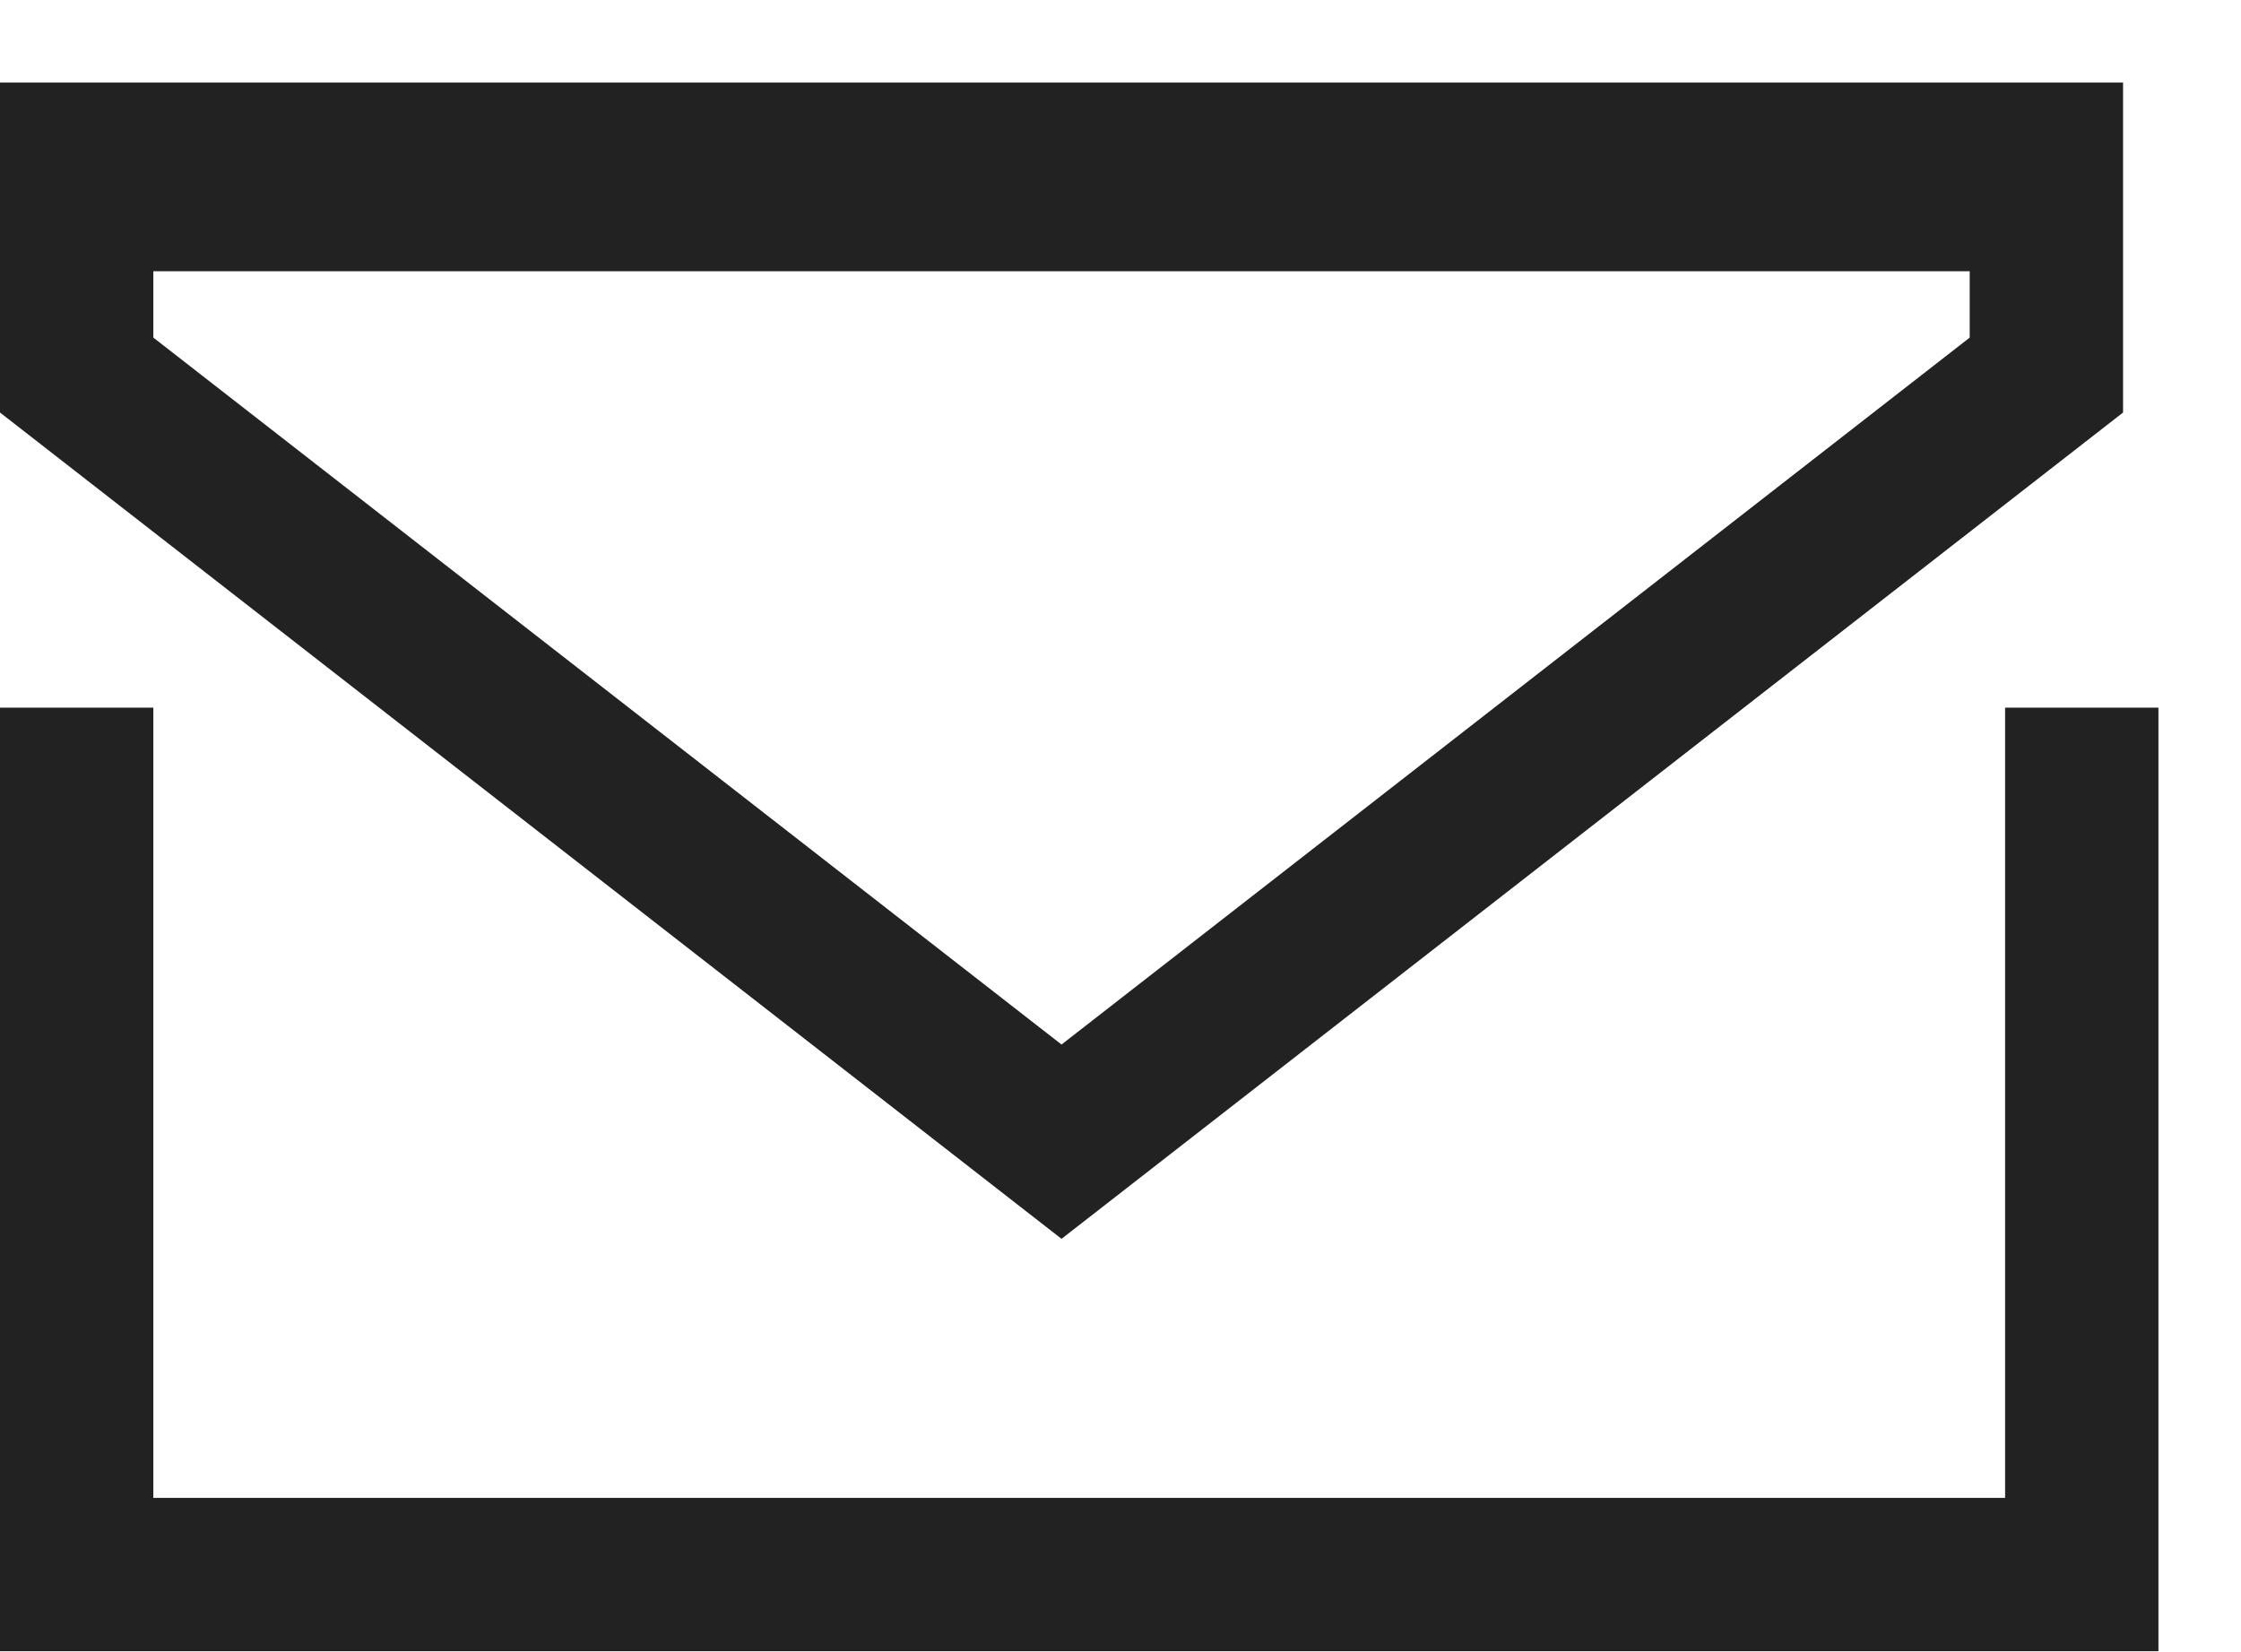
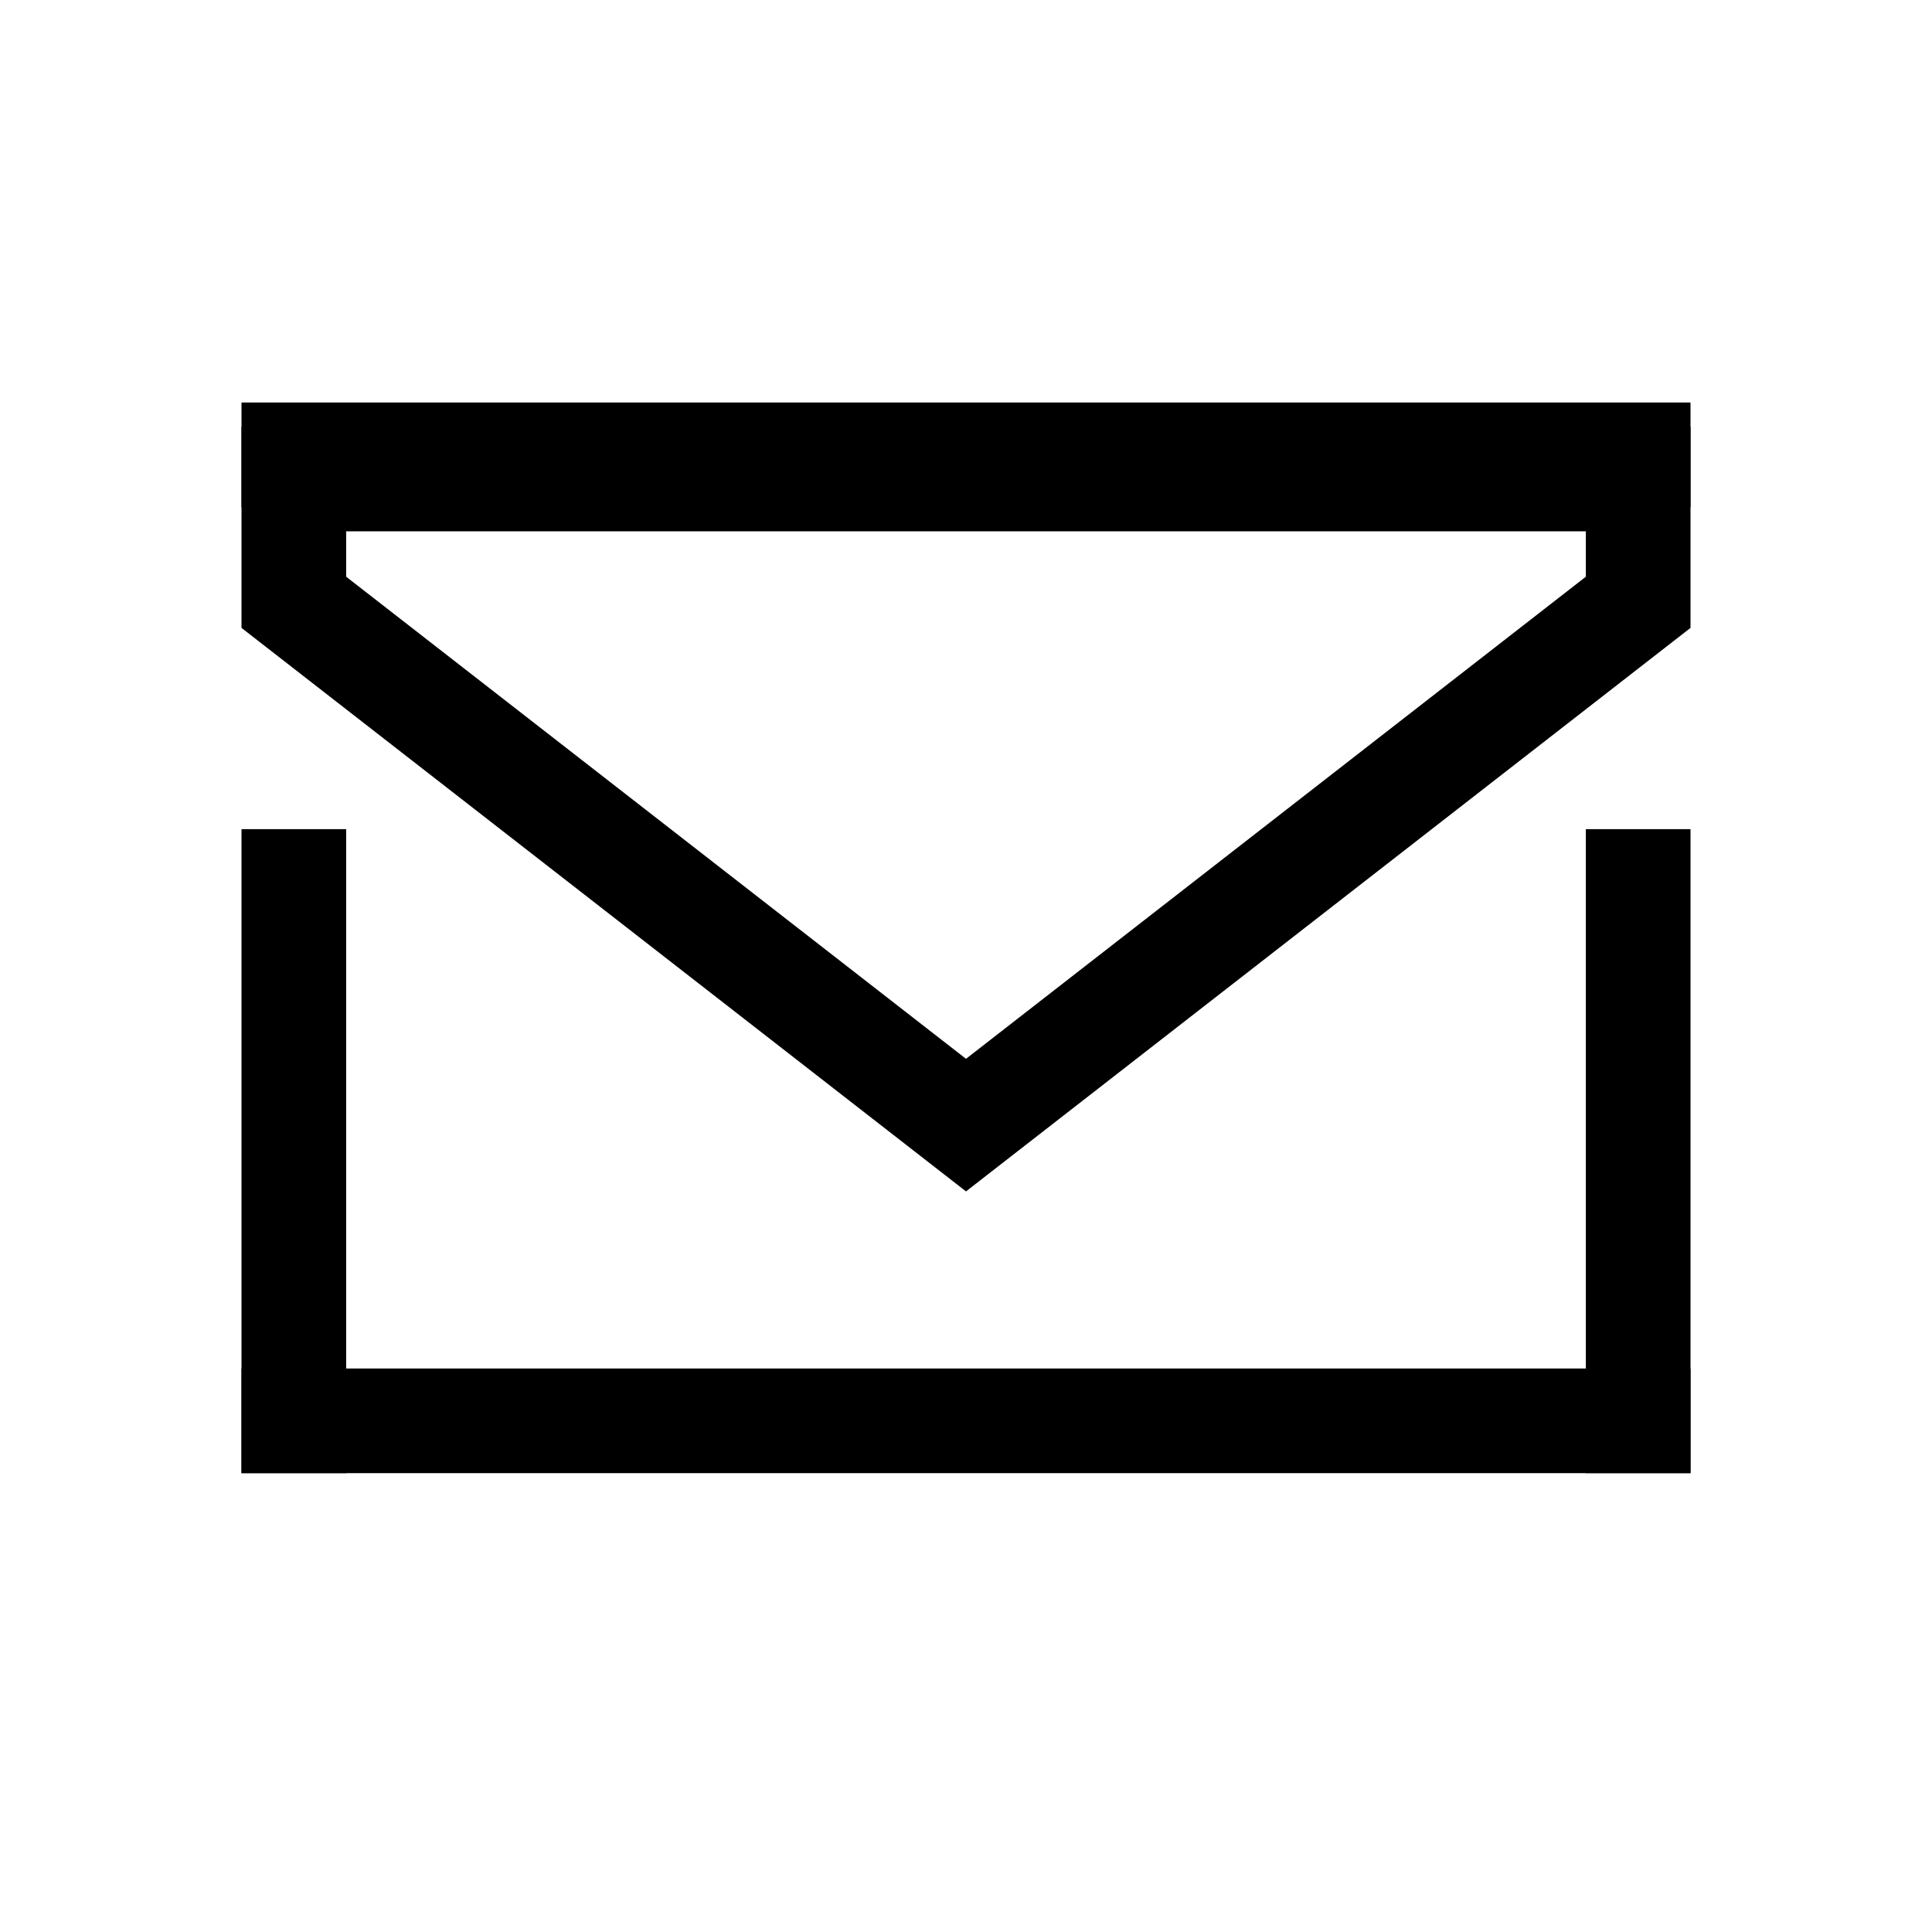
- <svg xmlns="http://www.w3.org/2000/svg" width="19" height="14" fill="none">
-   <path stroke="#222" stroke-width="1.3" d="M.65 6v8m17-8v8M0 13.35h18m-18-12h18m-.65 1.83L9 9.68.65 3.18V1.65h16.7v1.53Z" />
+ <svg xmlns="http://www.w3.org/2000/svg" width="24" height="24" viewBox="0 0 24 24">
+   <path fill-rule="evenodd" clip-rule="evenodd" d="M3 18.3V10.3H4.3V18.3H3Z" fill="currentColor" />
+   <path fill-rule="evenodd" clip-rule="evenodd" d="M19.7 18.3V10.3H21V18.3H19.7Z" fill="currentColor" />
+   <path fill-rule="evenodd" clip-rule="evenodd" d="M21 18.3H3V17H21V18.3Z" fill="currentColor" />
+   <path fill-rule="evenodd" clip-rule="evenodd" d="M21 6.3H3V5H21V6.3Z" fill="currentColor" />
+   <path fill-rule="evenodd" clip-rule="evenodd" d="M12 13.153L19.7 7.164V6.6H4.3V7.164L12 13.153ZM3 7.8L12 14.8L21 7.8V5.3H3V7.8Z" fill="currentColor" />
</svg>
